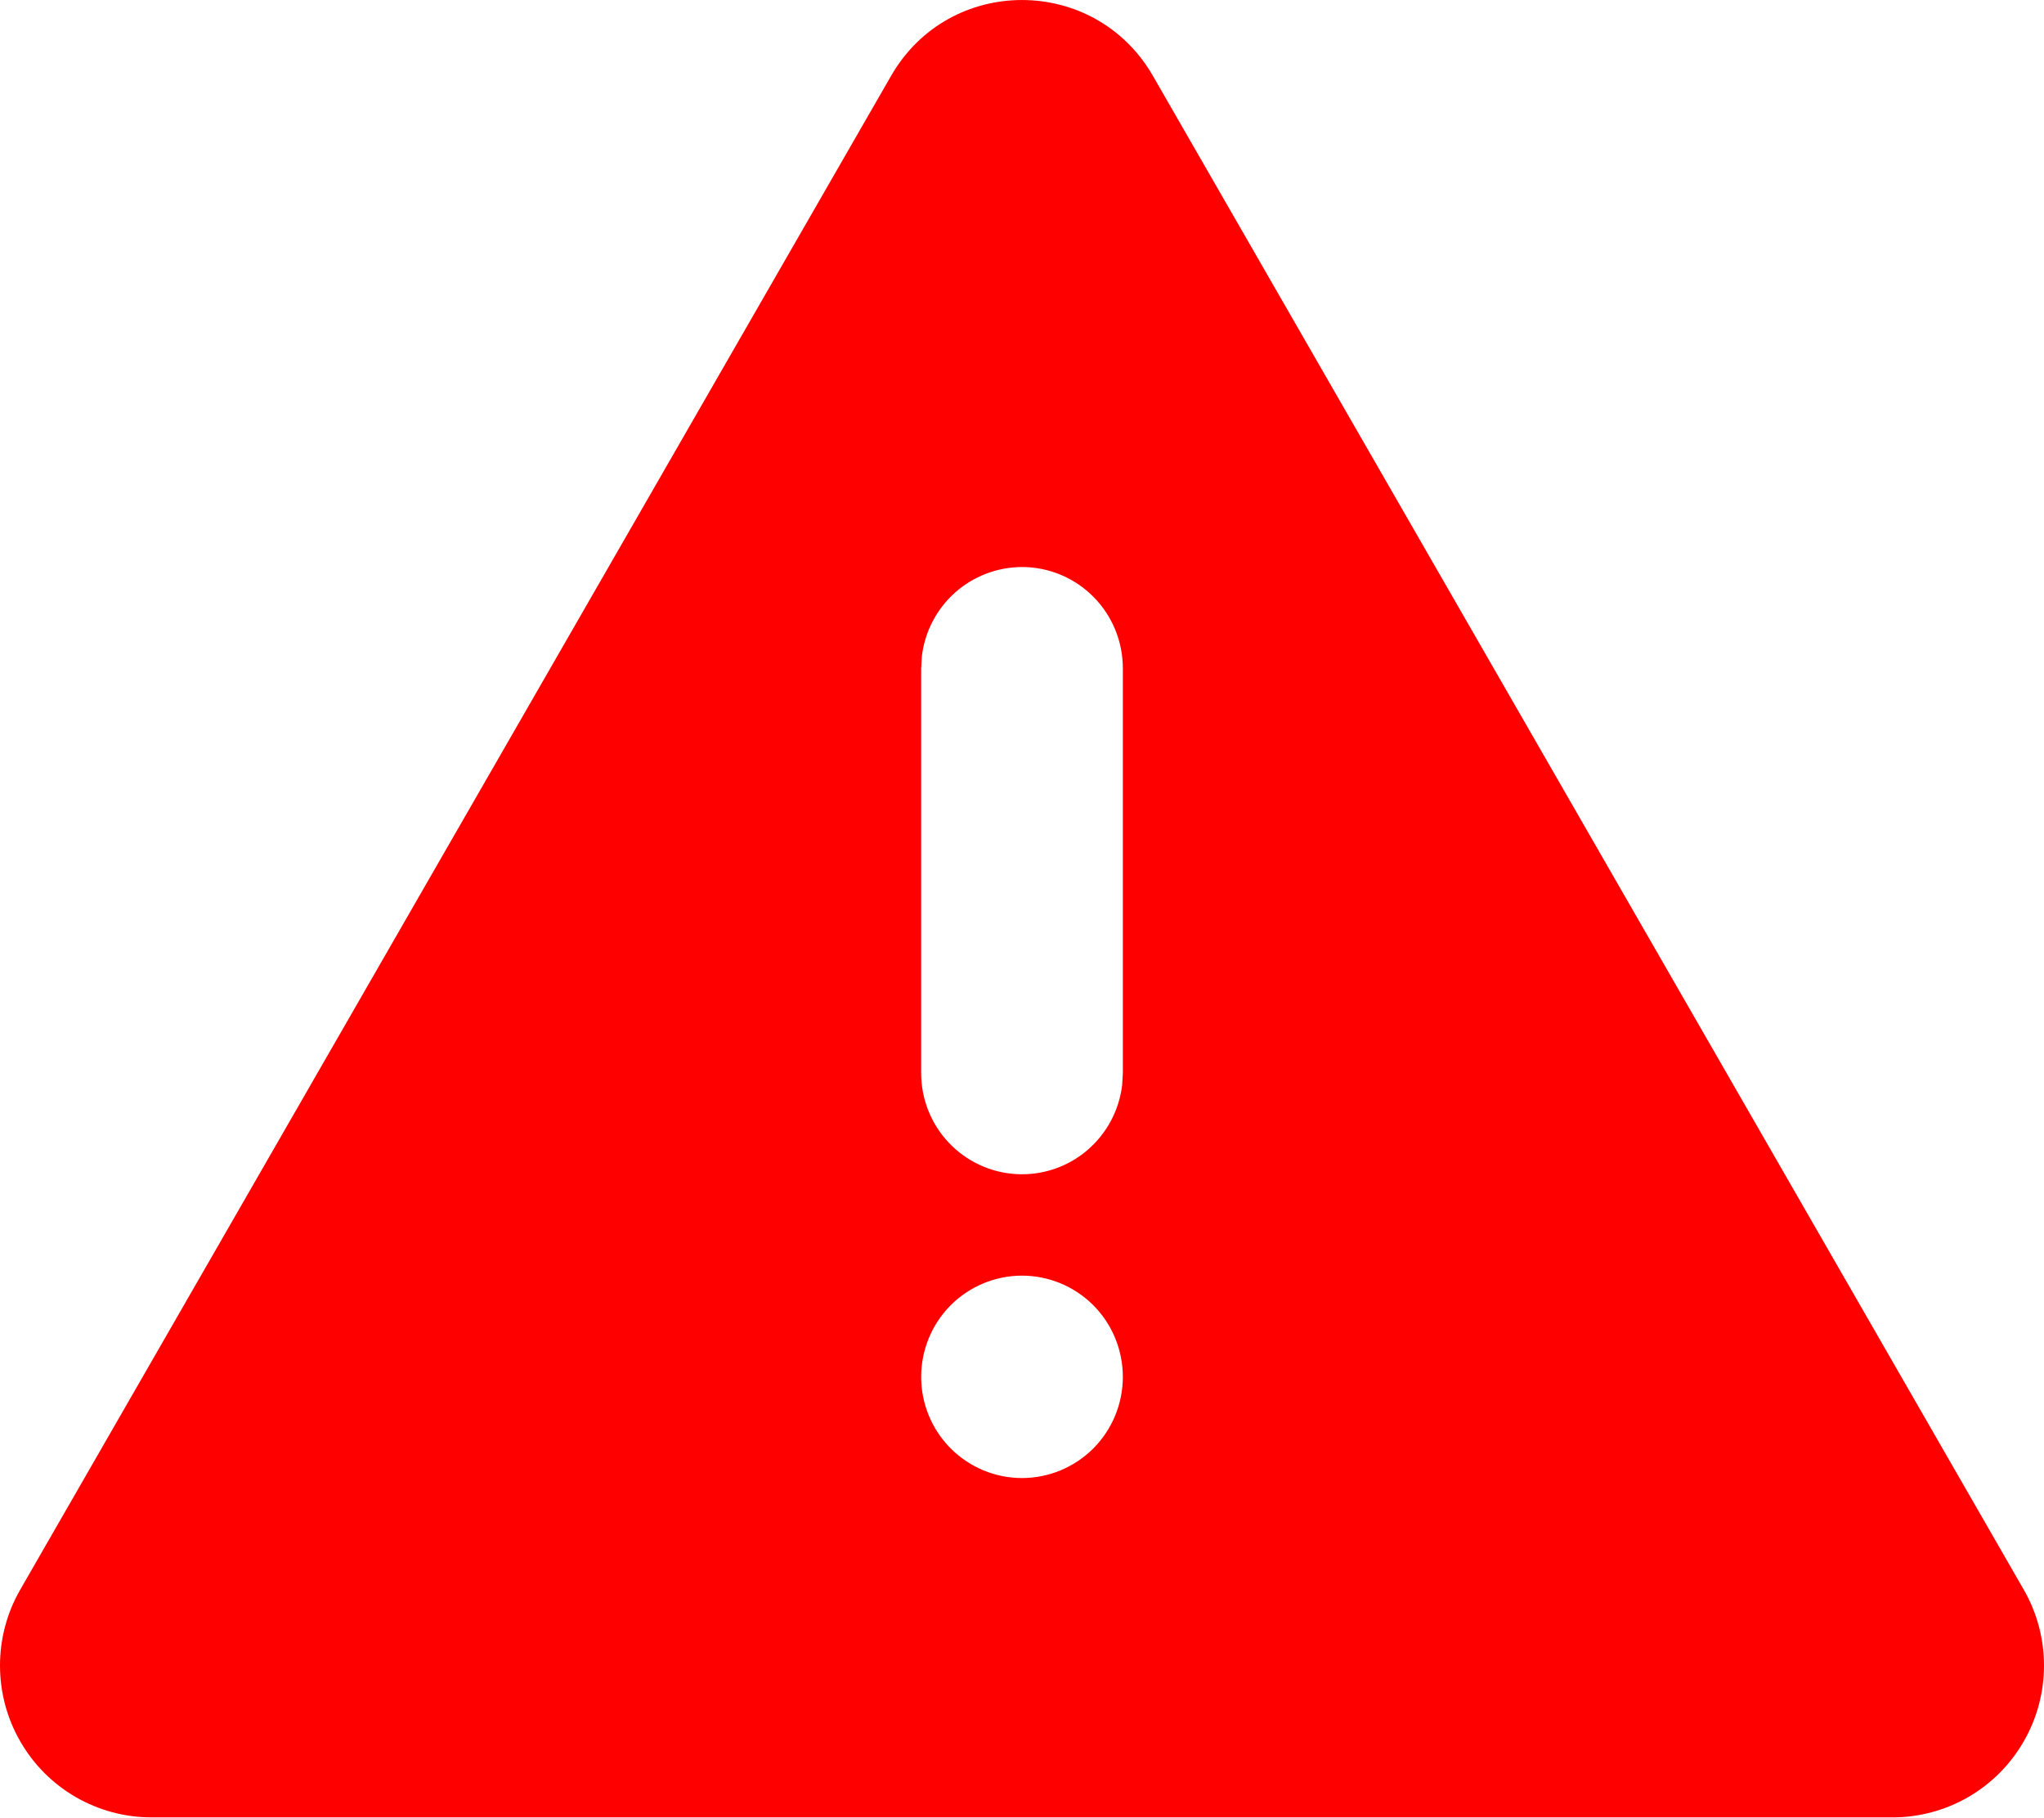
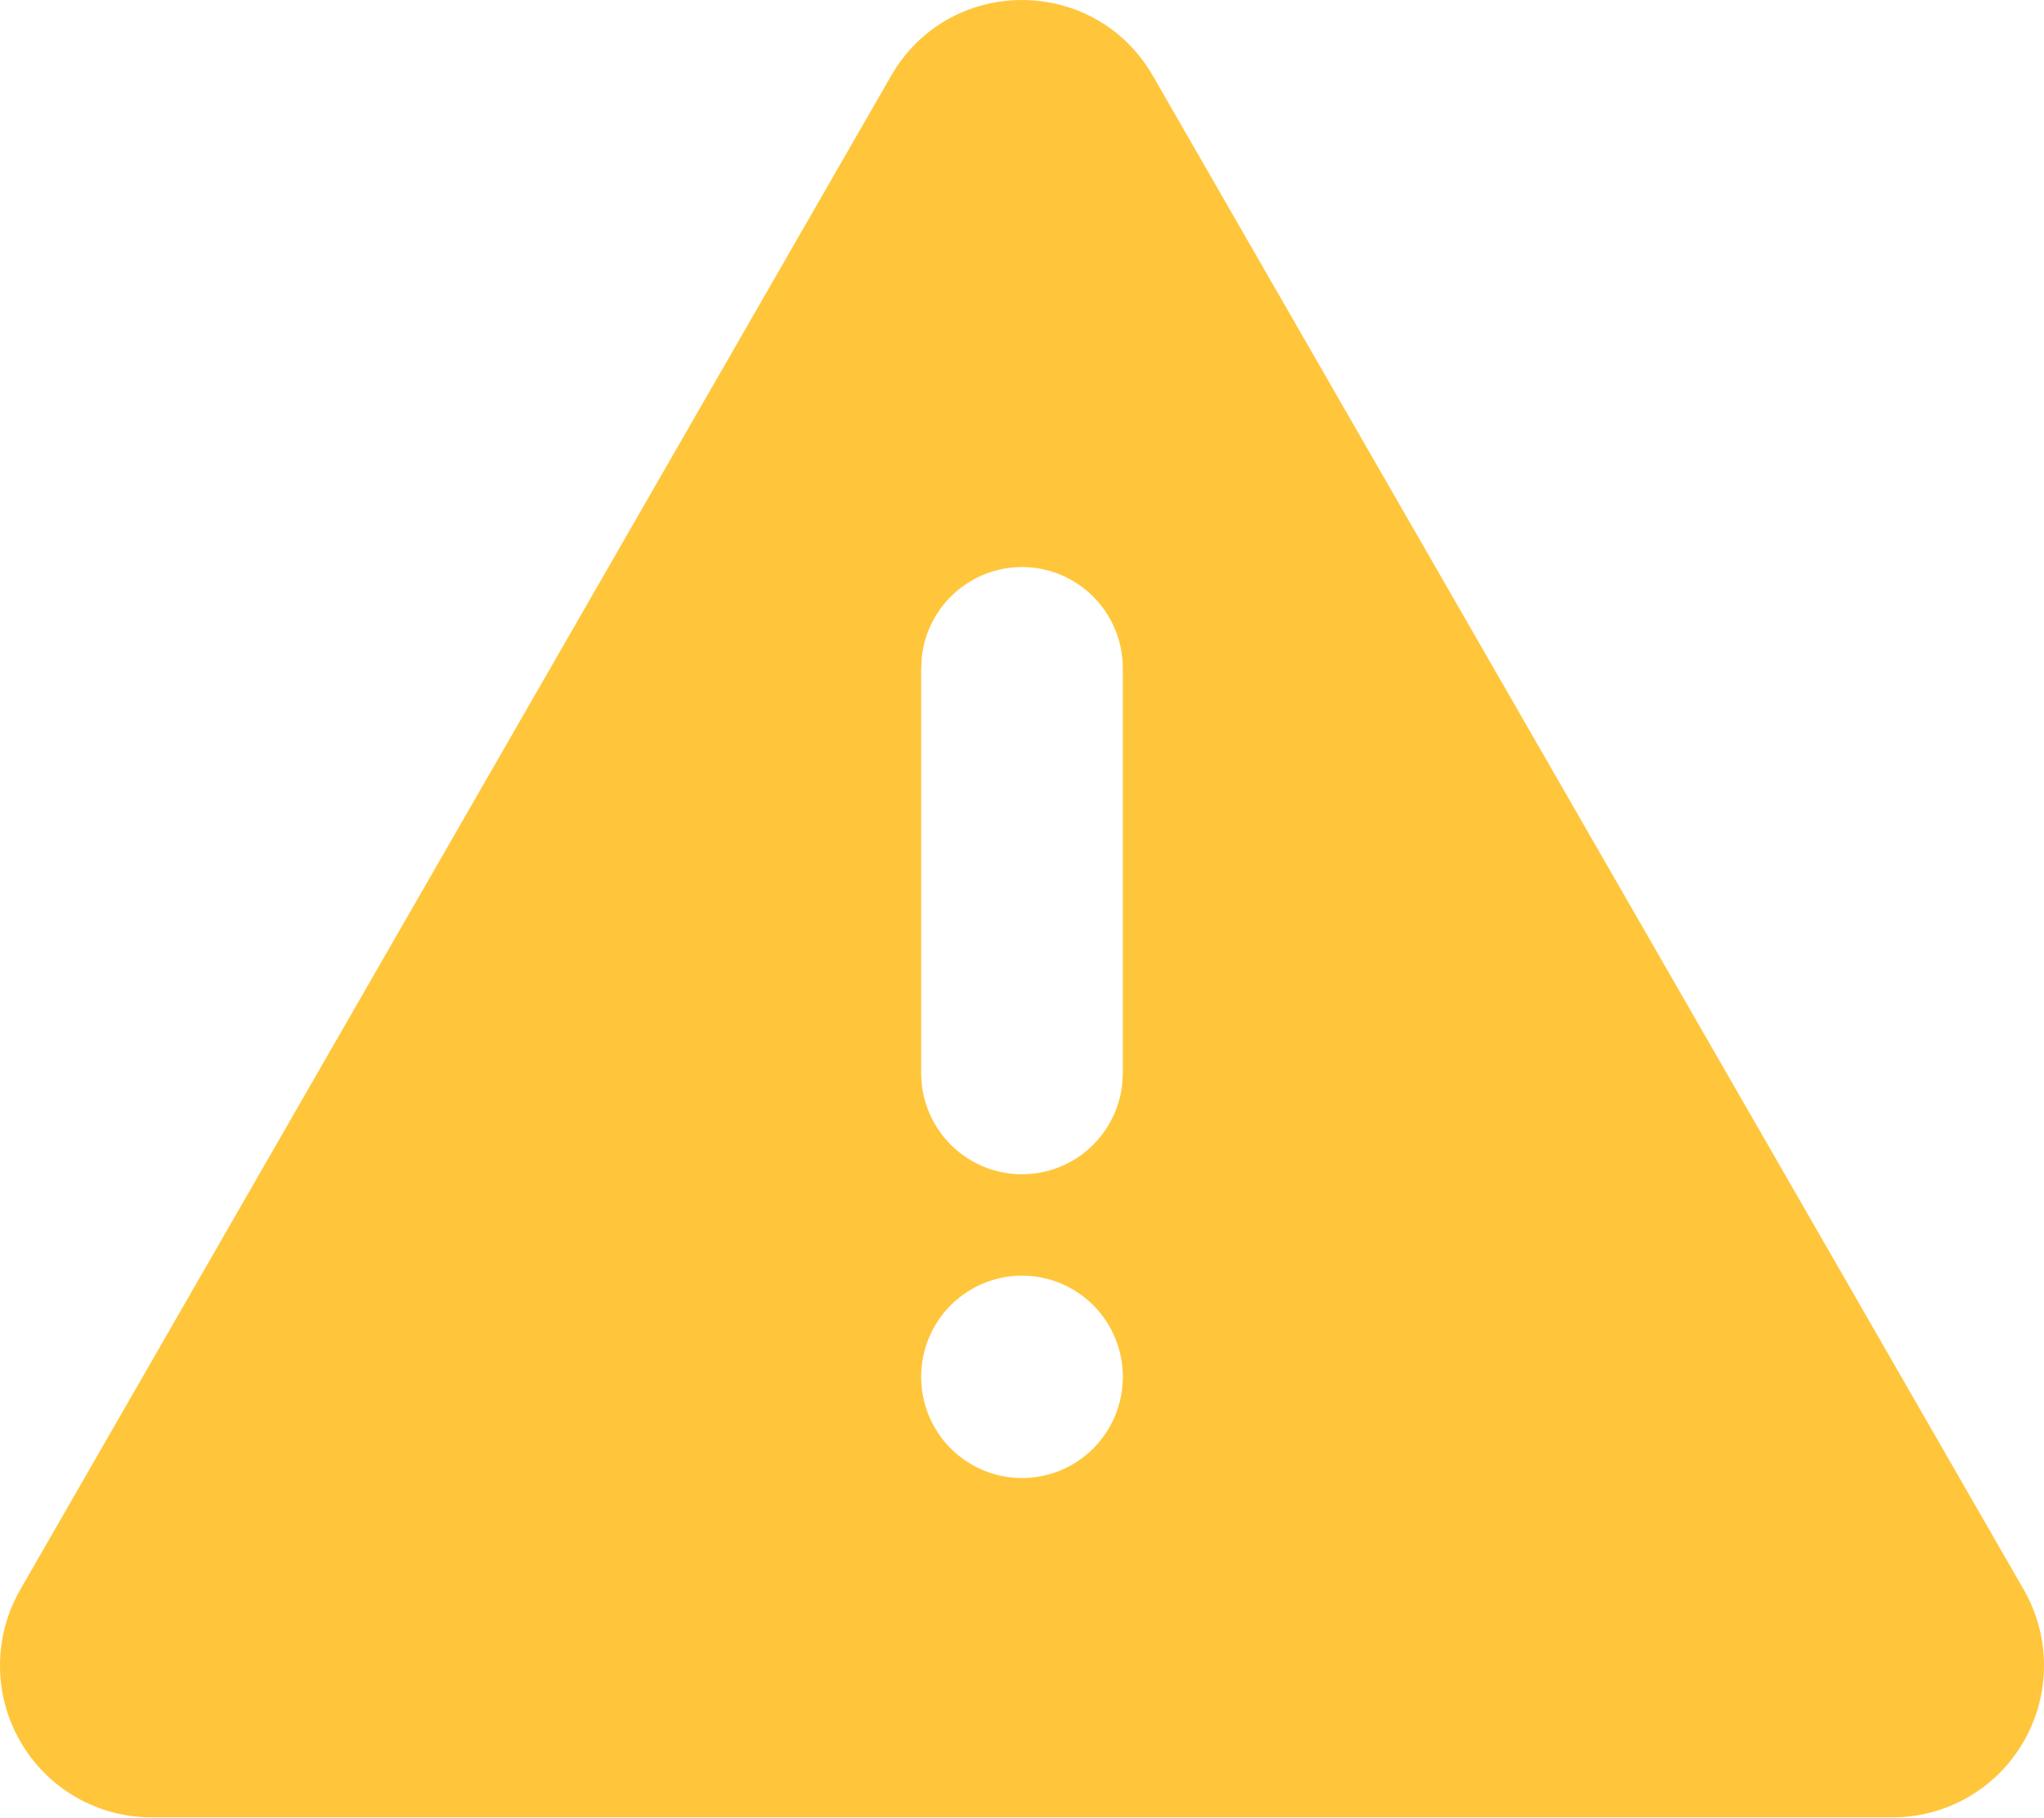
<svg xmlns="http://www.w3.org/2000/svg" width="27" height="24" viewBox="0 0 27 24" fill="none">
-   <path d="M15.23 1.003L26.732 20.992C26.908 21.297 27 21.643 27 21.995C27 22.347 26.908 22.693 26.732 22.997C26.557 23.302 26.305 23.555 26.001 23.731C25.697 23.907 25.353 24 25.002 24H1.998C1.647 24 1.303 23.907 0.999 23.731C0.695 23.555 0.443 23.302 0.268 22.997C0.092 22.693 -2.22769e-06 22.347 0 21.995C2.22777e-06 21.643 0.092 21.297 0.268 20.992L11.77 1.003C12.538 -0.334 14.46 -0.334 15.23 1.003ZM13.5 16.846C13.147 16.846 12.808 16.987 12.558 17.237C12.308 17.488 12.168 17.828 12.168 18.183C12.168 18.537 12.308 18.877 12.558 19.128C12.808 19.378 13.147 19.519 13.5 19.519C13.853 19.519 14.192 19.378 14.442 19.128C14.692 18.877 14.832 18.537 14.832 18.183C14.832 17.828 14.692 17.488 14.442 17.237C14.192 16.987 13.853 16.846 13.5 16.846ZM13.5 7.488C13.174 7.489 12.859 7.609 12.615 7.826C12.371 8.044 12.215 8.344 12.177 8.669L12.168 8.825V14.172C12.168 14.513 12.298 14.841 12.531 15.088C12.764 15.336 13.083 15.485 13.422 15.505C13.761 15.525 14.095 15.415 14.355 15.196C14.615 14.977 14.783 14.667 14.823 14.329L14.832 14.172V8.825C14.832 8.471 14.692 8.131 14.442 7.88C14.192 7.629 13.853 7.488 13.5 7.488Z" fill="#FF0000" />
+   <path d="M15.23 1.003L26.732 20.992C26.908 21.297 27 21.643 27 21.995C27 22.347 26.908 22.693 26.732 22.997C26.557 23.302 26.305 23.555 26.001 23.731C25.697 23.907 25.353 24 25.002 24H1.998C1.647 24 1.303 23.907 0.999 23.731C0.695 23.555 0.443 23.302 0.268 22.997C0.092 22.693 -2.22769e-06 22.347 0 21.995C2.22777e-06 21.643 0.092 21.297 0.268 20.992L11.77 1.003C12.538 -0.334 14.46 -0.334 15.23 1.003ZM13.5 16.846C13.147 16.846 12.808 16.987 12.558 17.237C12.308 17.488 12.168 17.828 12.168 18.183C12.168 18.537 12.308 18.877 12.558 19.128C12.808 19.378 13.147 19.519 13.5 19.519C13.853 19.519 14.192 19.378 14.442 19.128C14.692 18.877 14.832 18.537 14.832 18.183C14.832 17.828 14.692 17.488 14.442 17.237C14.192 16.987 13.853 16.846 13.5 16.846ZM13.5 7.488C13.174 7.489 12.859 7.609 12.615 7.826C12.371 8.044 12.215 8.344 12.177 8.669L12.168 8.825V14.172C12.168 14.513 12.298 14.841 12.531 15.088C12.764 15.336 13.083 15.485 13.422 15.505C13.761 15.525 14.095 15.415 14.355 15.196C14.615 14.977 14.783 14.667 14.823 14.329L14.832 14.172V8.825C14.832 8.471 14.692 8.131 14.442 7.88C14.192 7.629 13.853 7.488 13.5 7.488Z" fill="#FFC63B" />
</svg>
